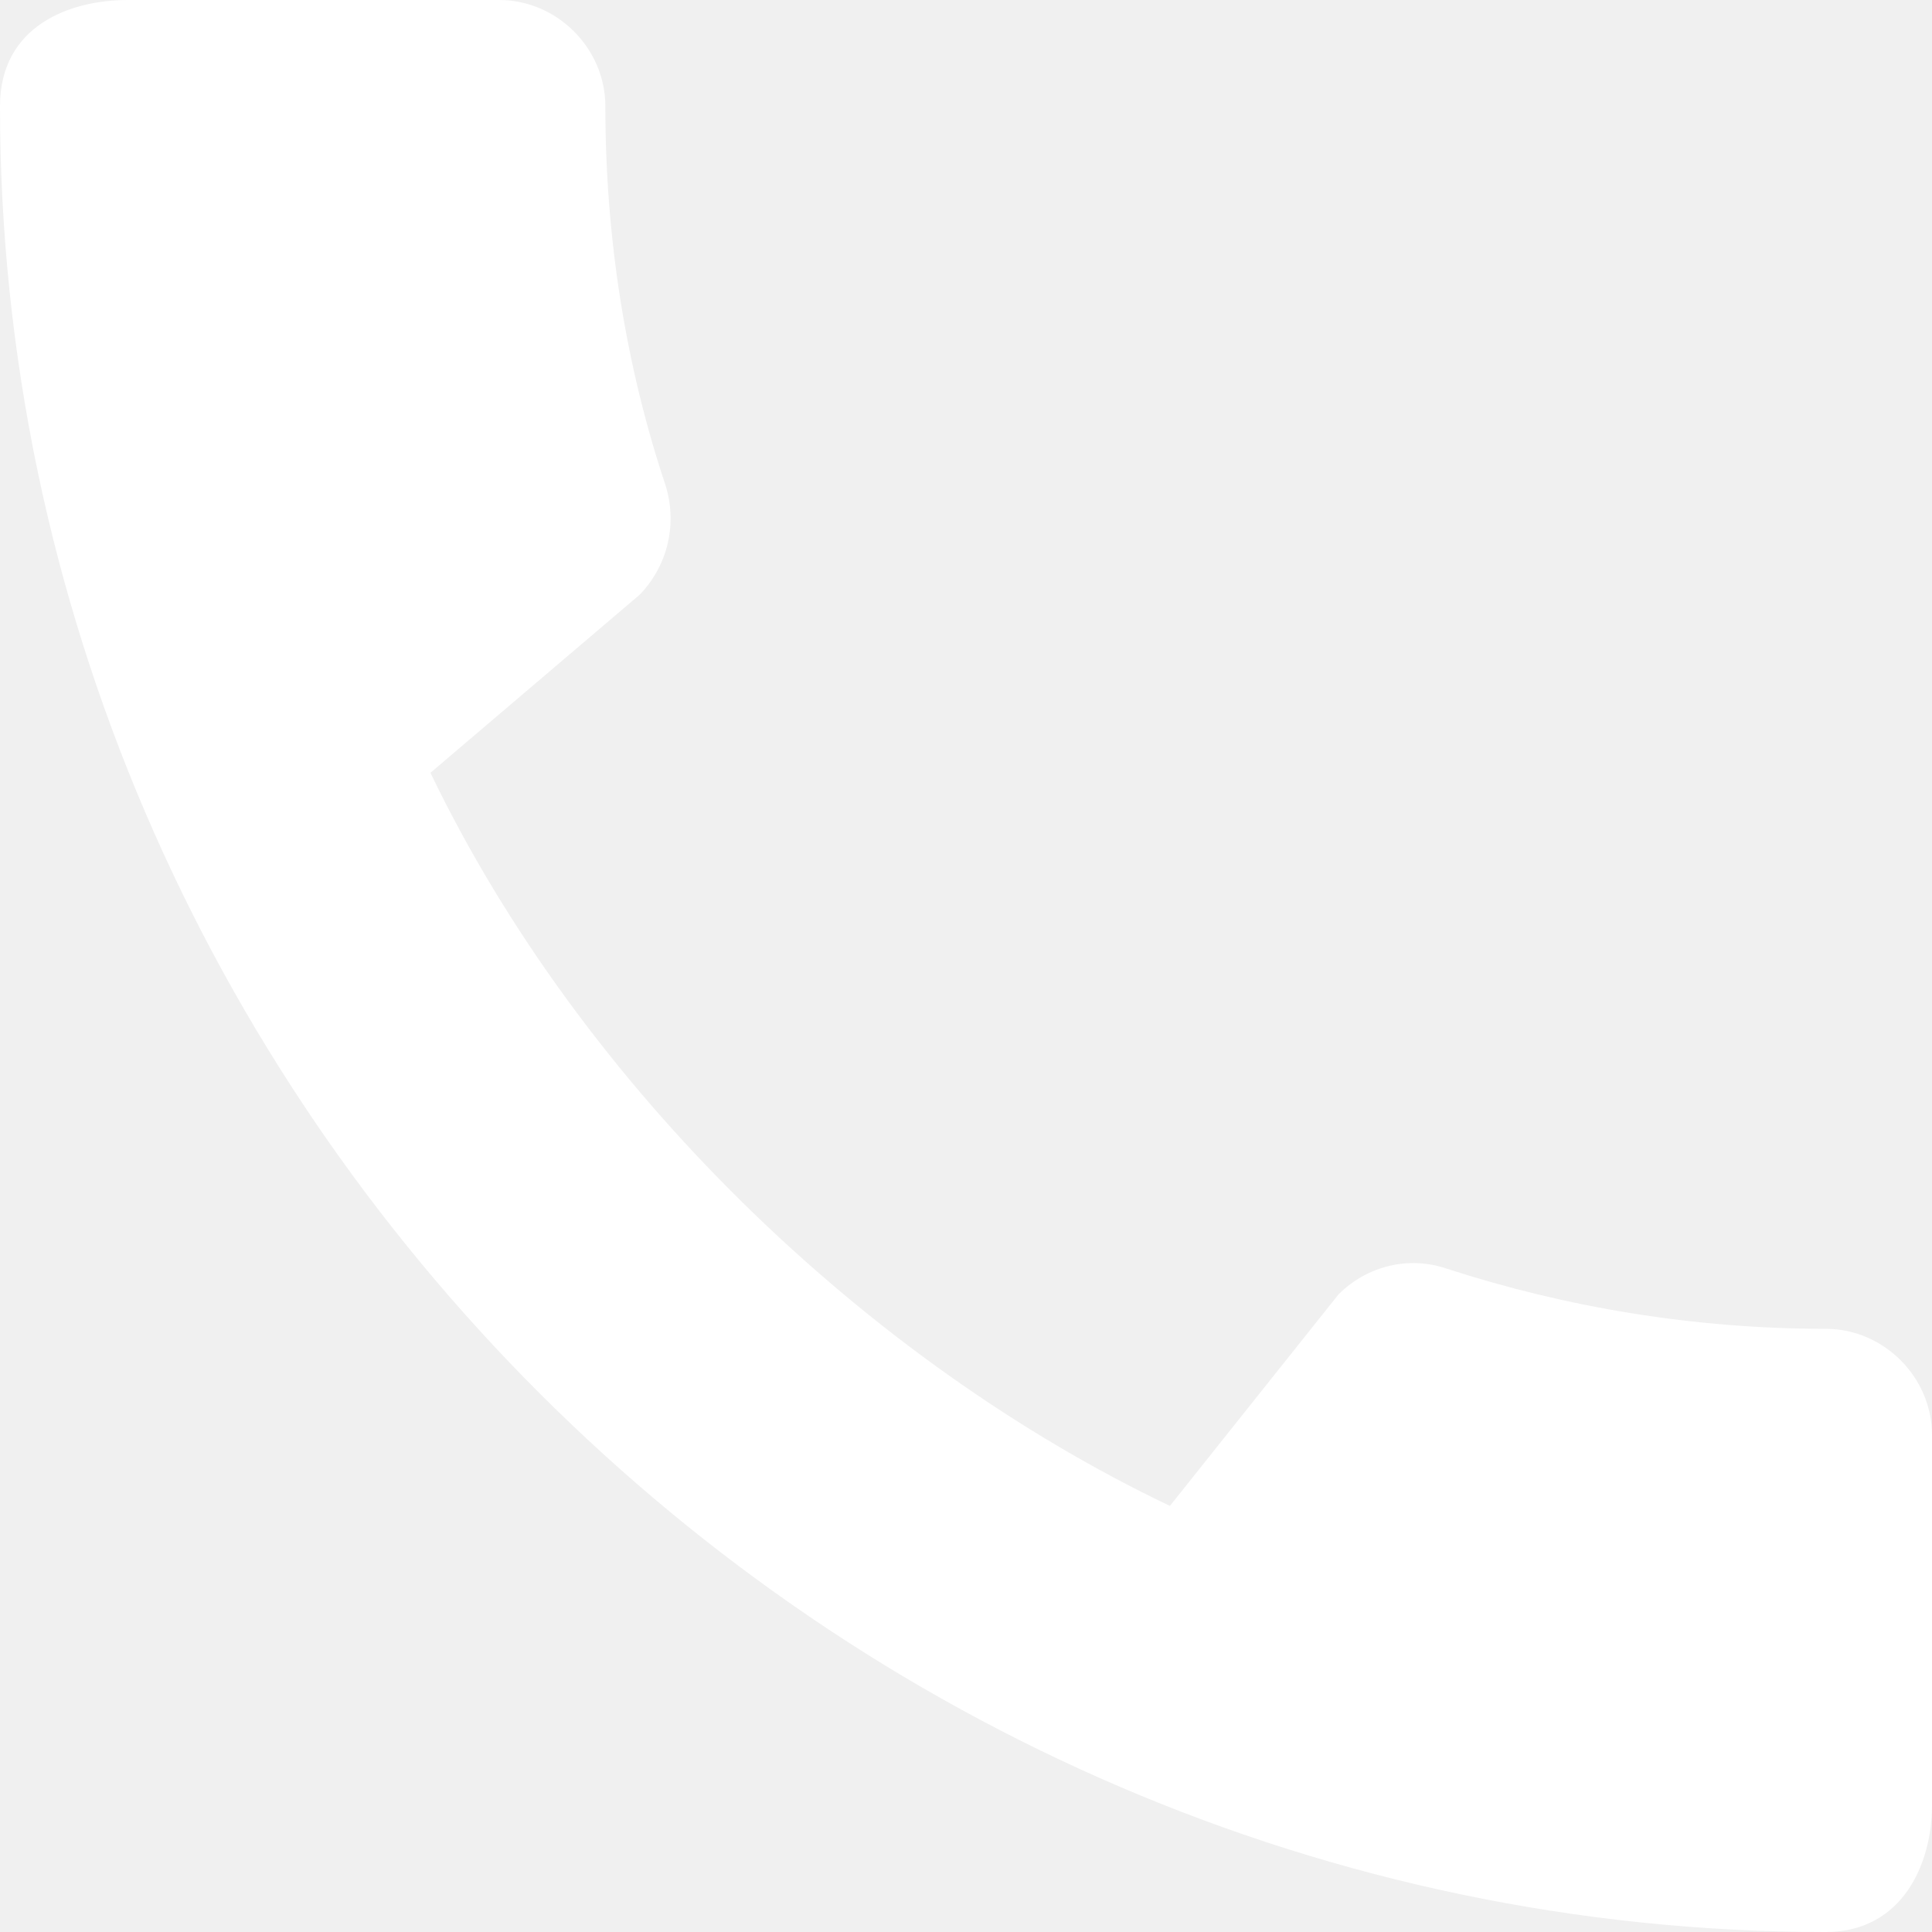
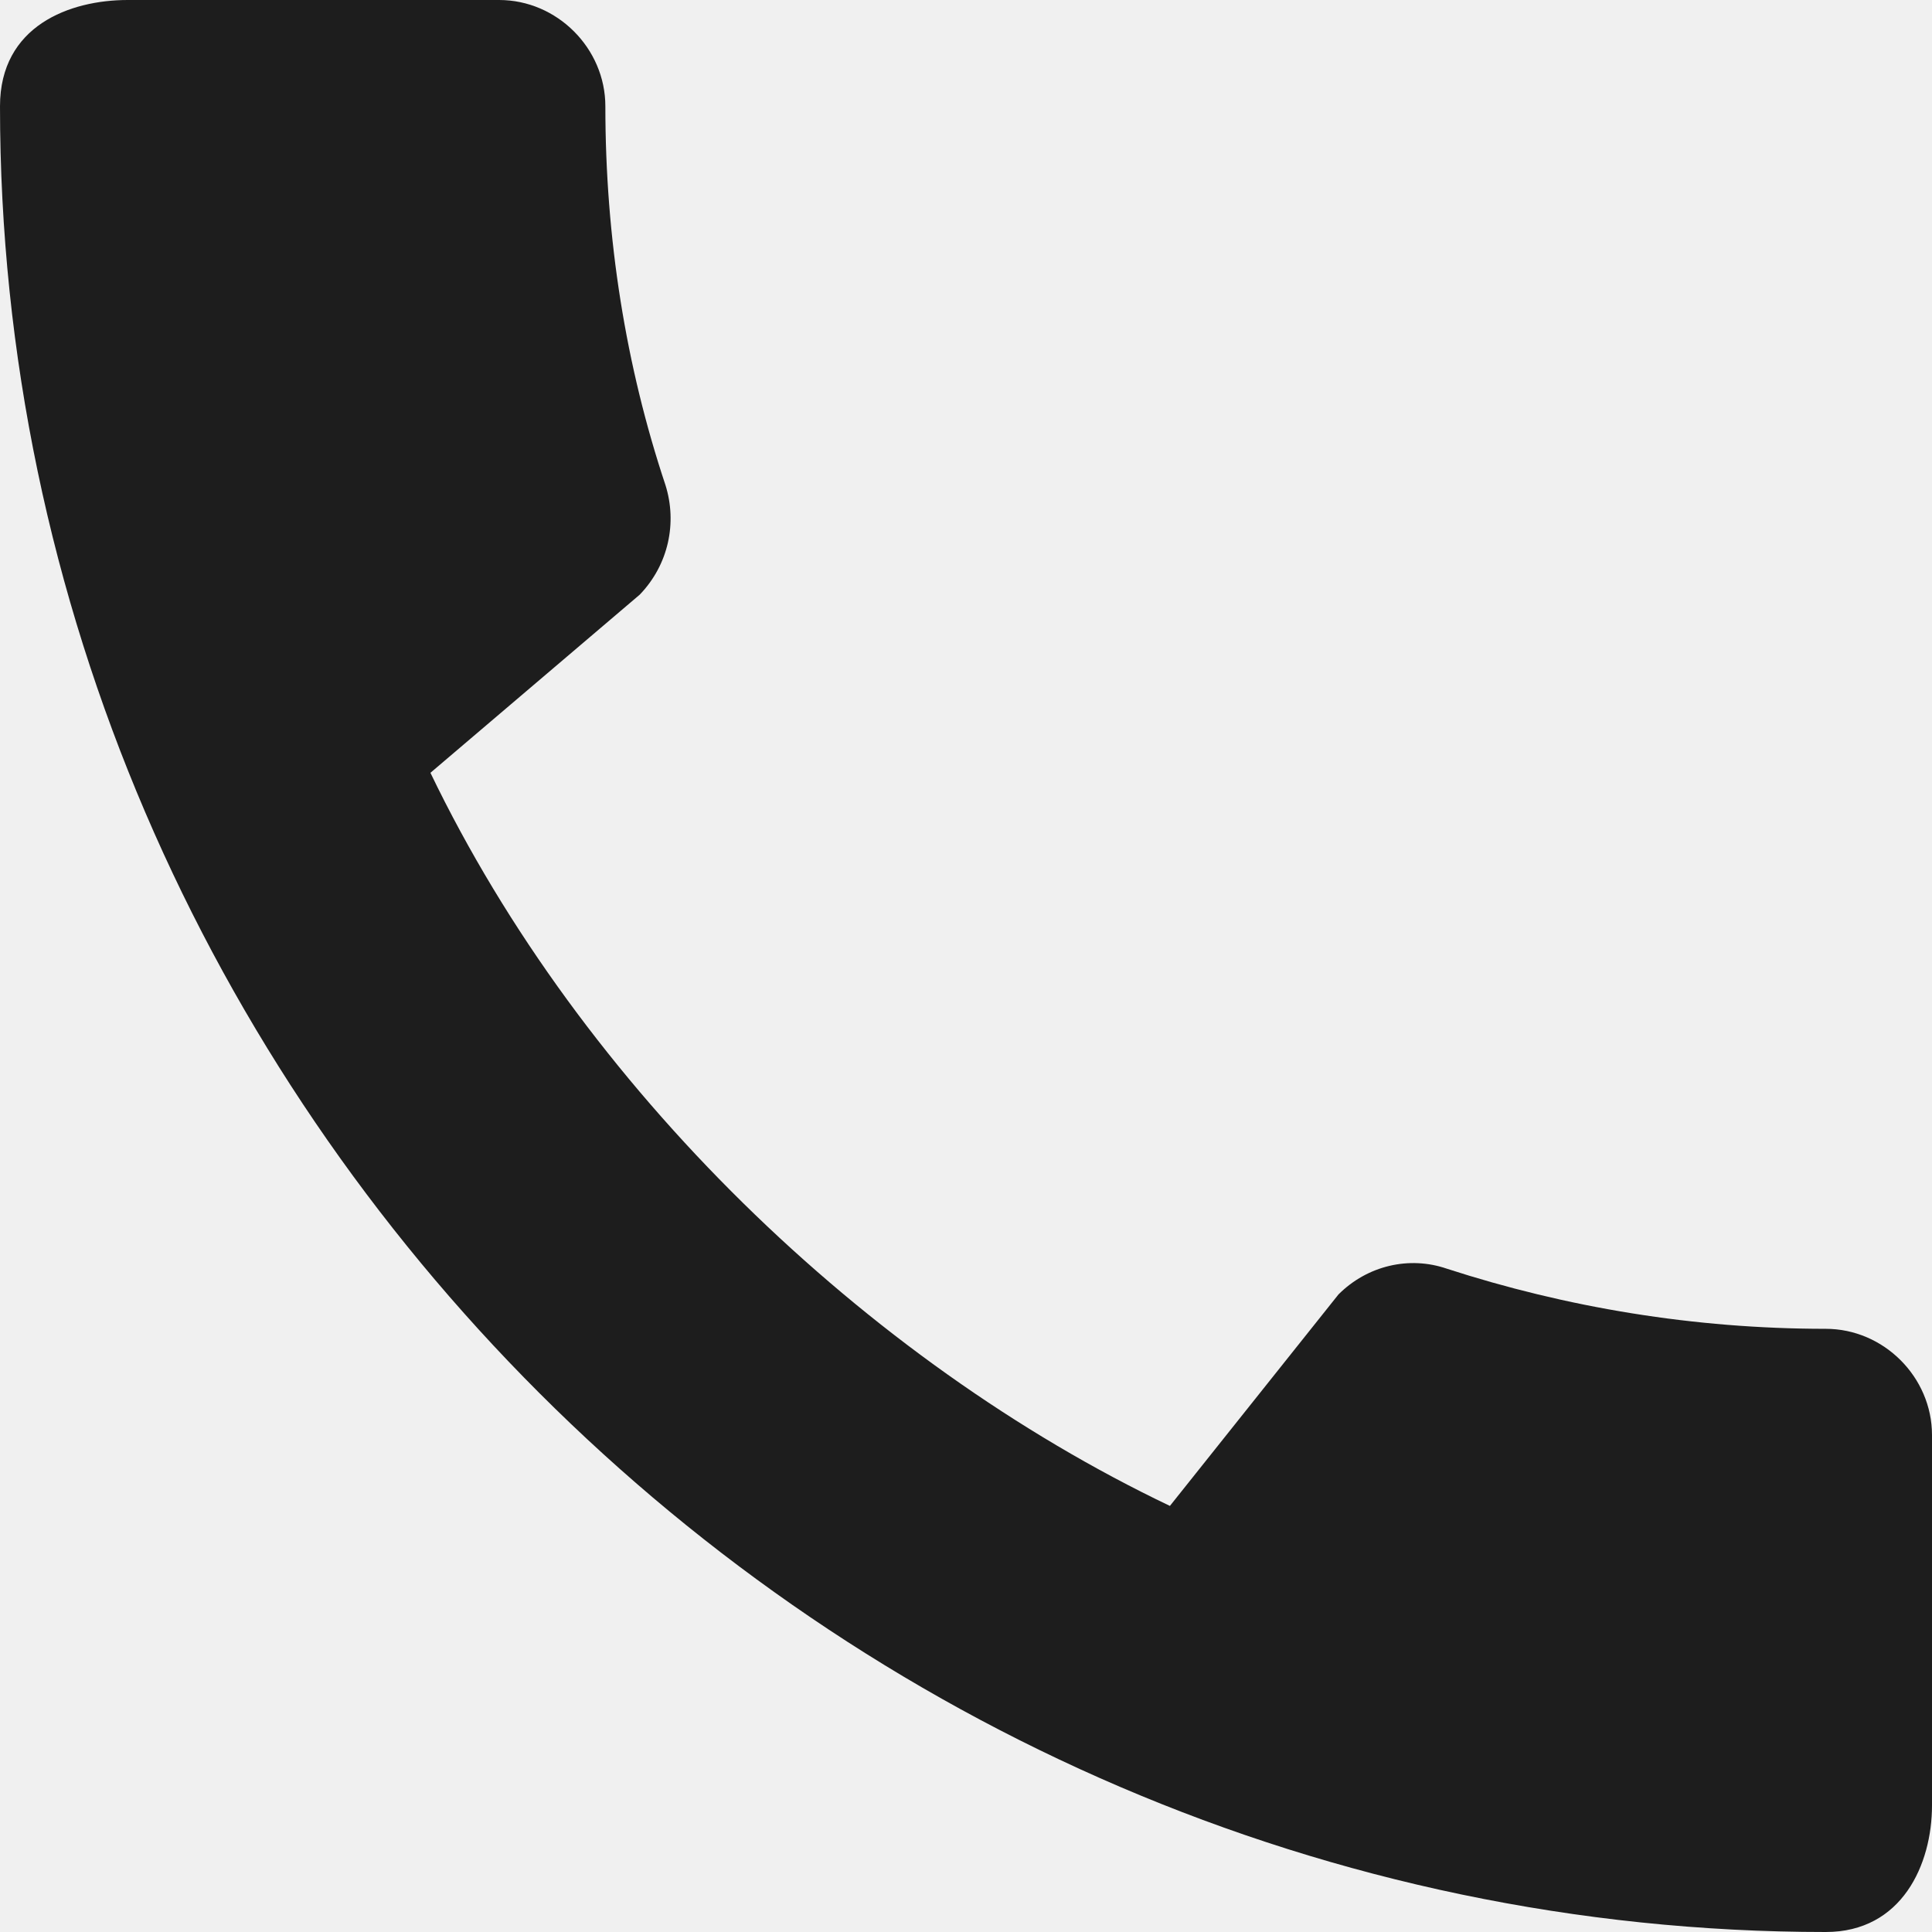
<svg xmlns="http://www.w3.org/2000/svg" width="24" height="24" viewBox="0 0 24 24" fill="none">
-   <path d="M22.68 16.507C21.04 16.507 19.453 16.24 17.973 15.76C17.507 15.6 16.987 15.72 16.627 16.08L14.533 18.707C10.76 16.907 7.227 13.507 5.347 9.6L7.947 7.387C8.307 7.013 8.413 6.493 8.267 6.027C7.773 4.547 7.52 2.96 7.52 1.32C7.52 0.6 6.92 0 6.2 0H1.587C0.867 0 0 0.32 0 1.32C0 13.707 10.307 24 22.68 24C23.627 24 24 23.16 24 22.427V17.827C24 17.107 23.4 16.507 22.68 16.507Z" fill="white" />
+   <path d="M22.68 16.507C21.04 16.507 19.453 16.24 17.973 15.76C17.507 15.6 16.987 15.72 16.627 16.08L14.533 18.707C10.76 16.907 7.227 13.507 5.347 9.6L7.947 7.387C8.307 7.013 8.413 6.493 8.267 6.027C7.773 4.547 7.52 2.96 7.52 1.32C7.52 0.6 6.92 0 6.2 0H1.587C0.867 0 0 0.32 0 1.32C0 13.707 10.307 24 22.68 24C23.627 24 24 23.16 24 22.427V17.827C24 17.107 23.4 16.507 22.68 16.507Z" fill="#1D1D1D" />
</svg>
